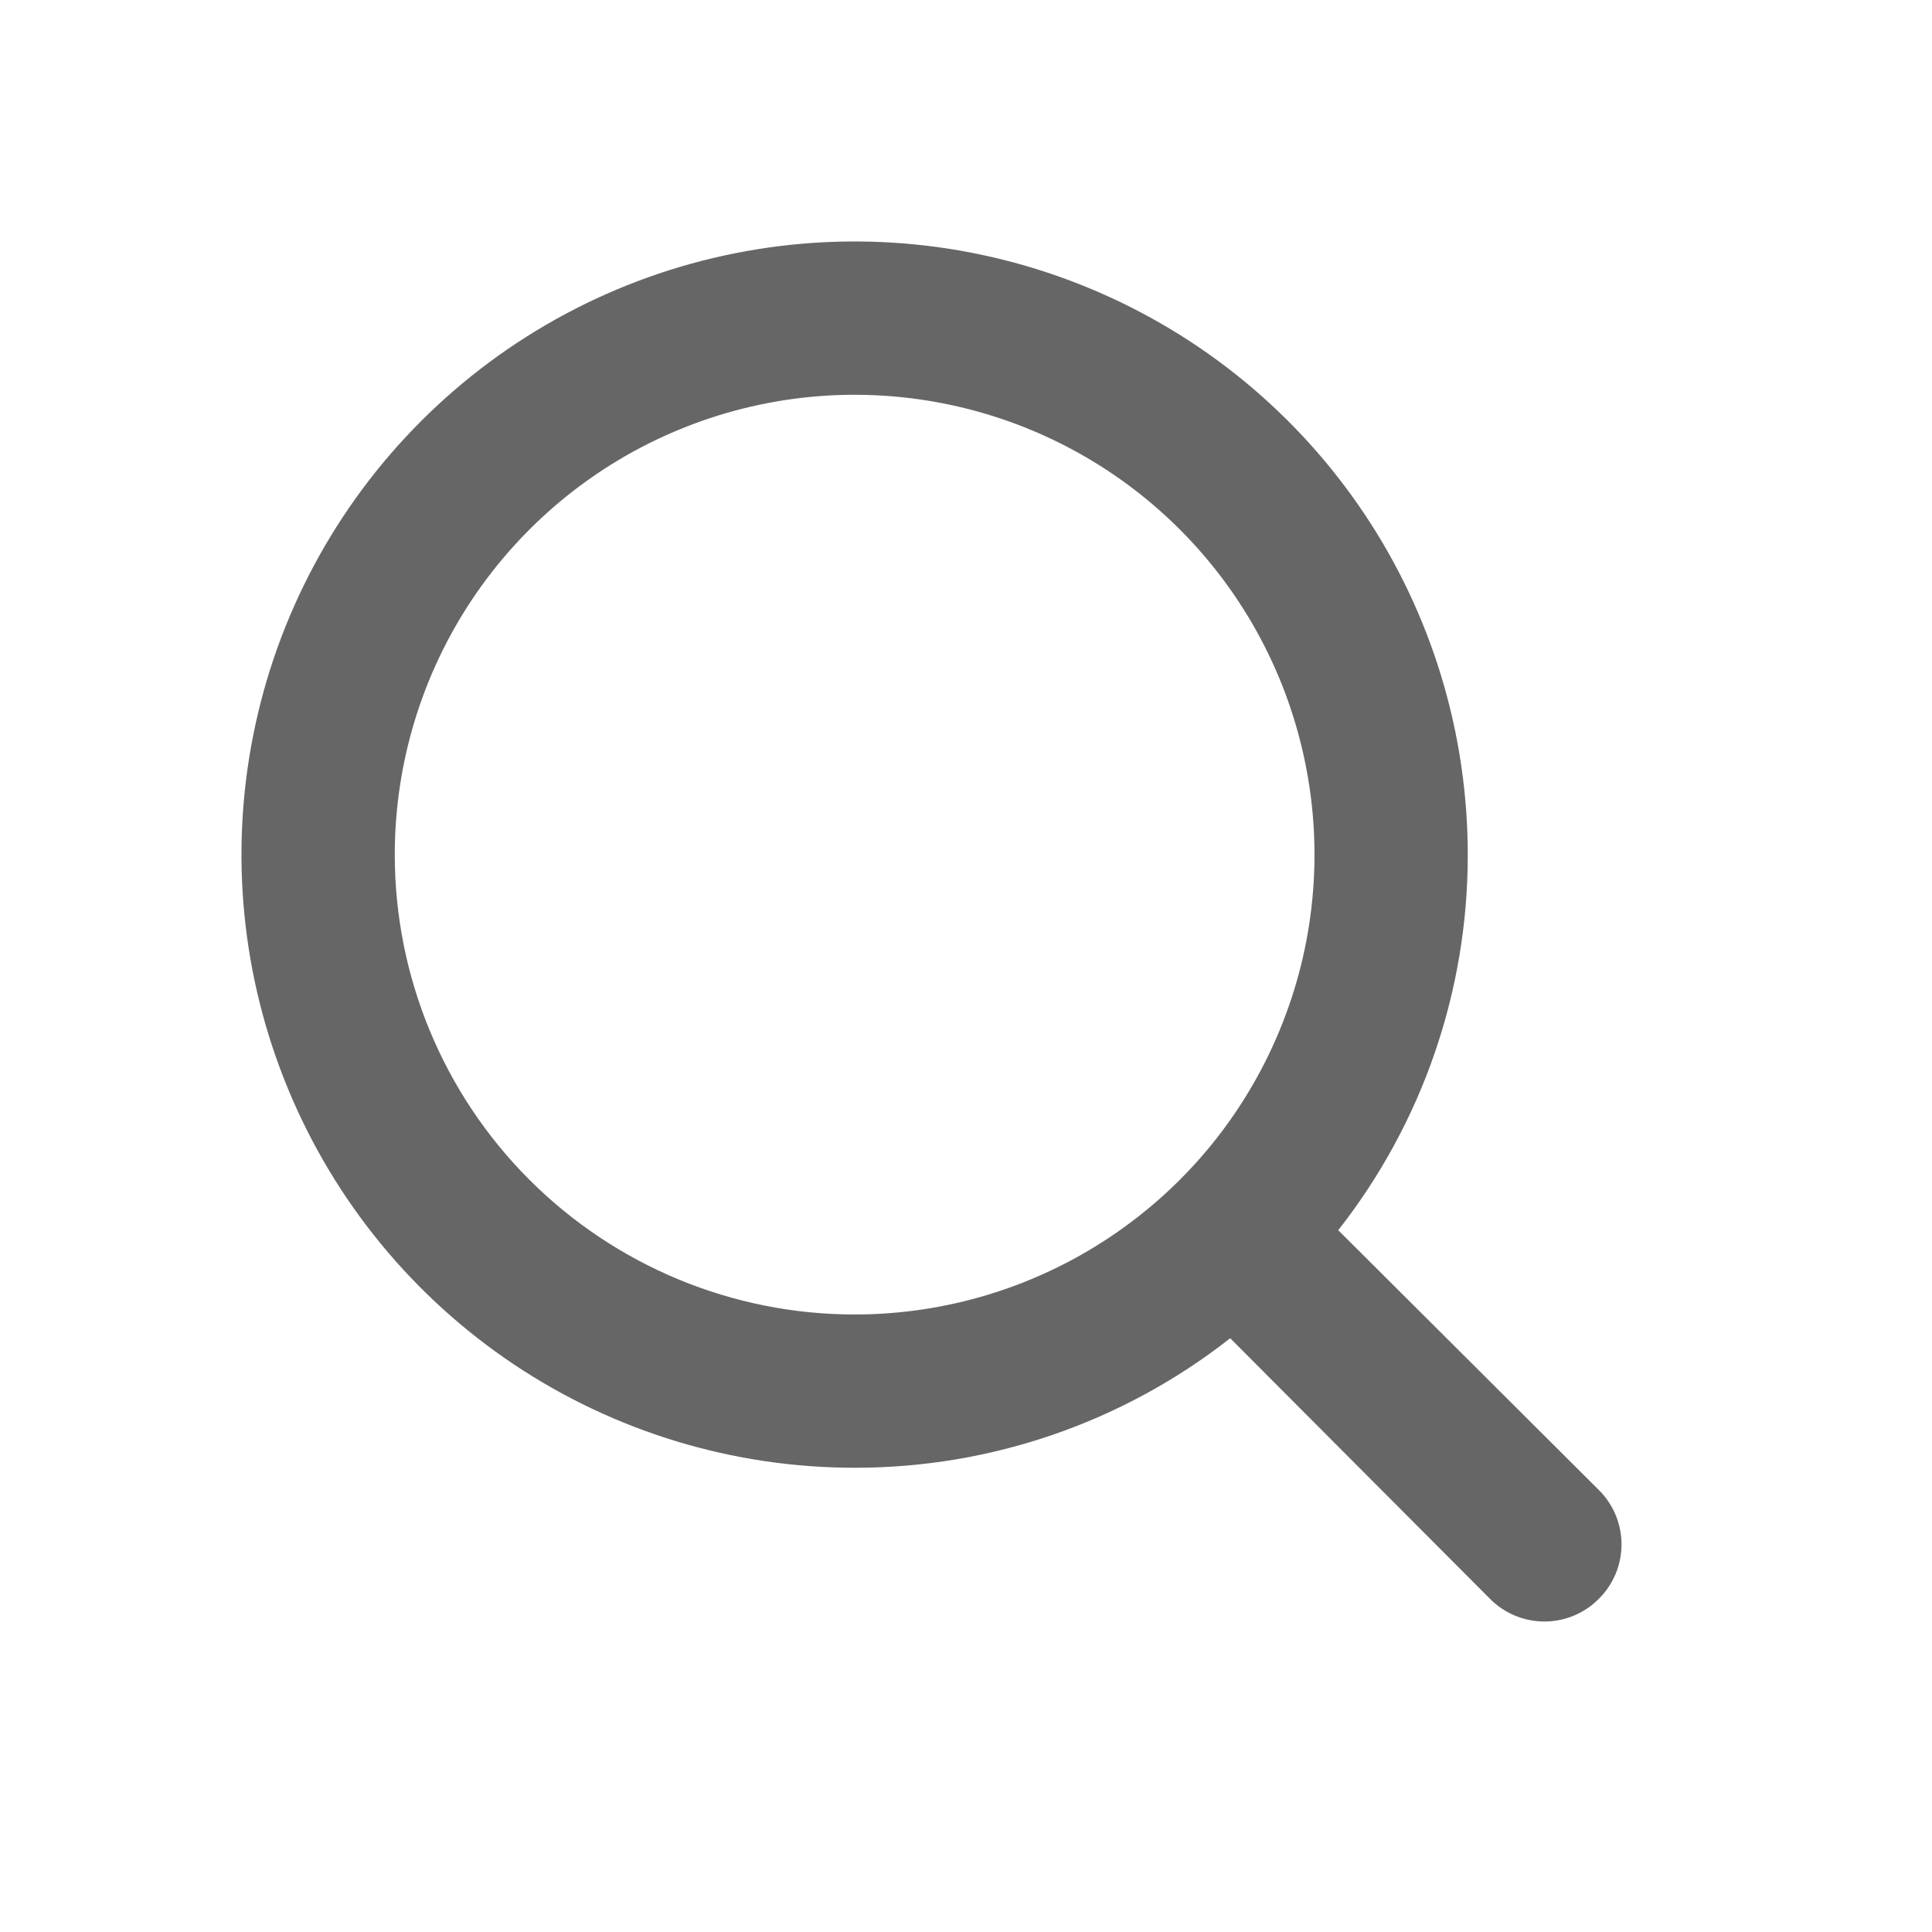
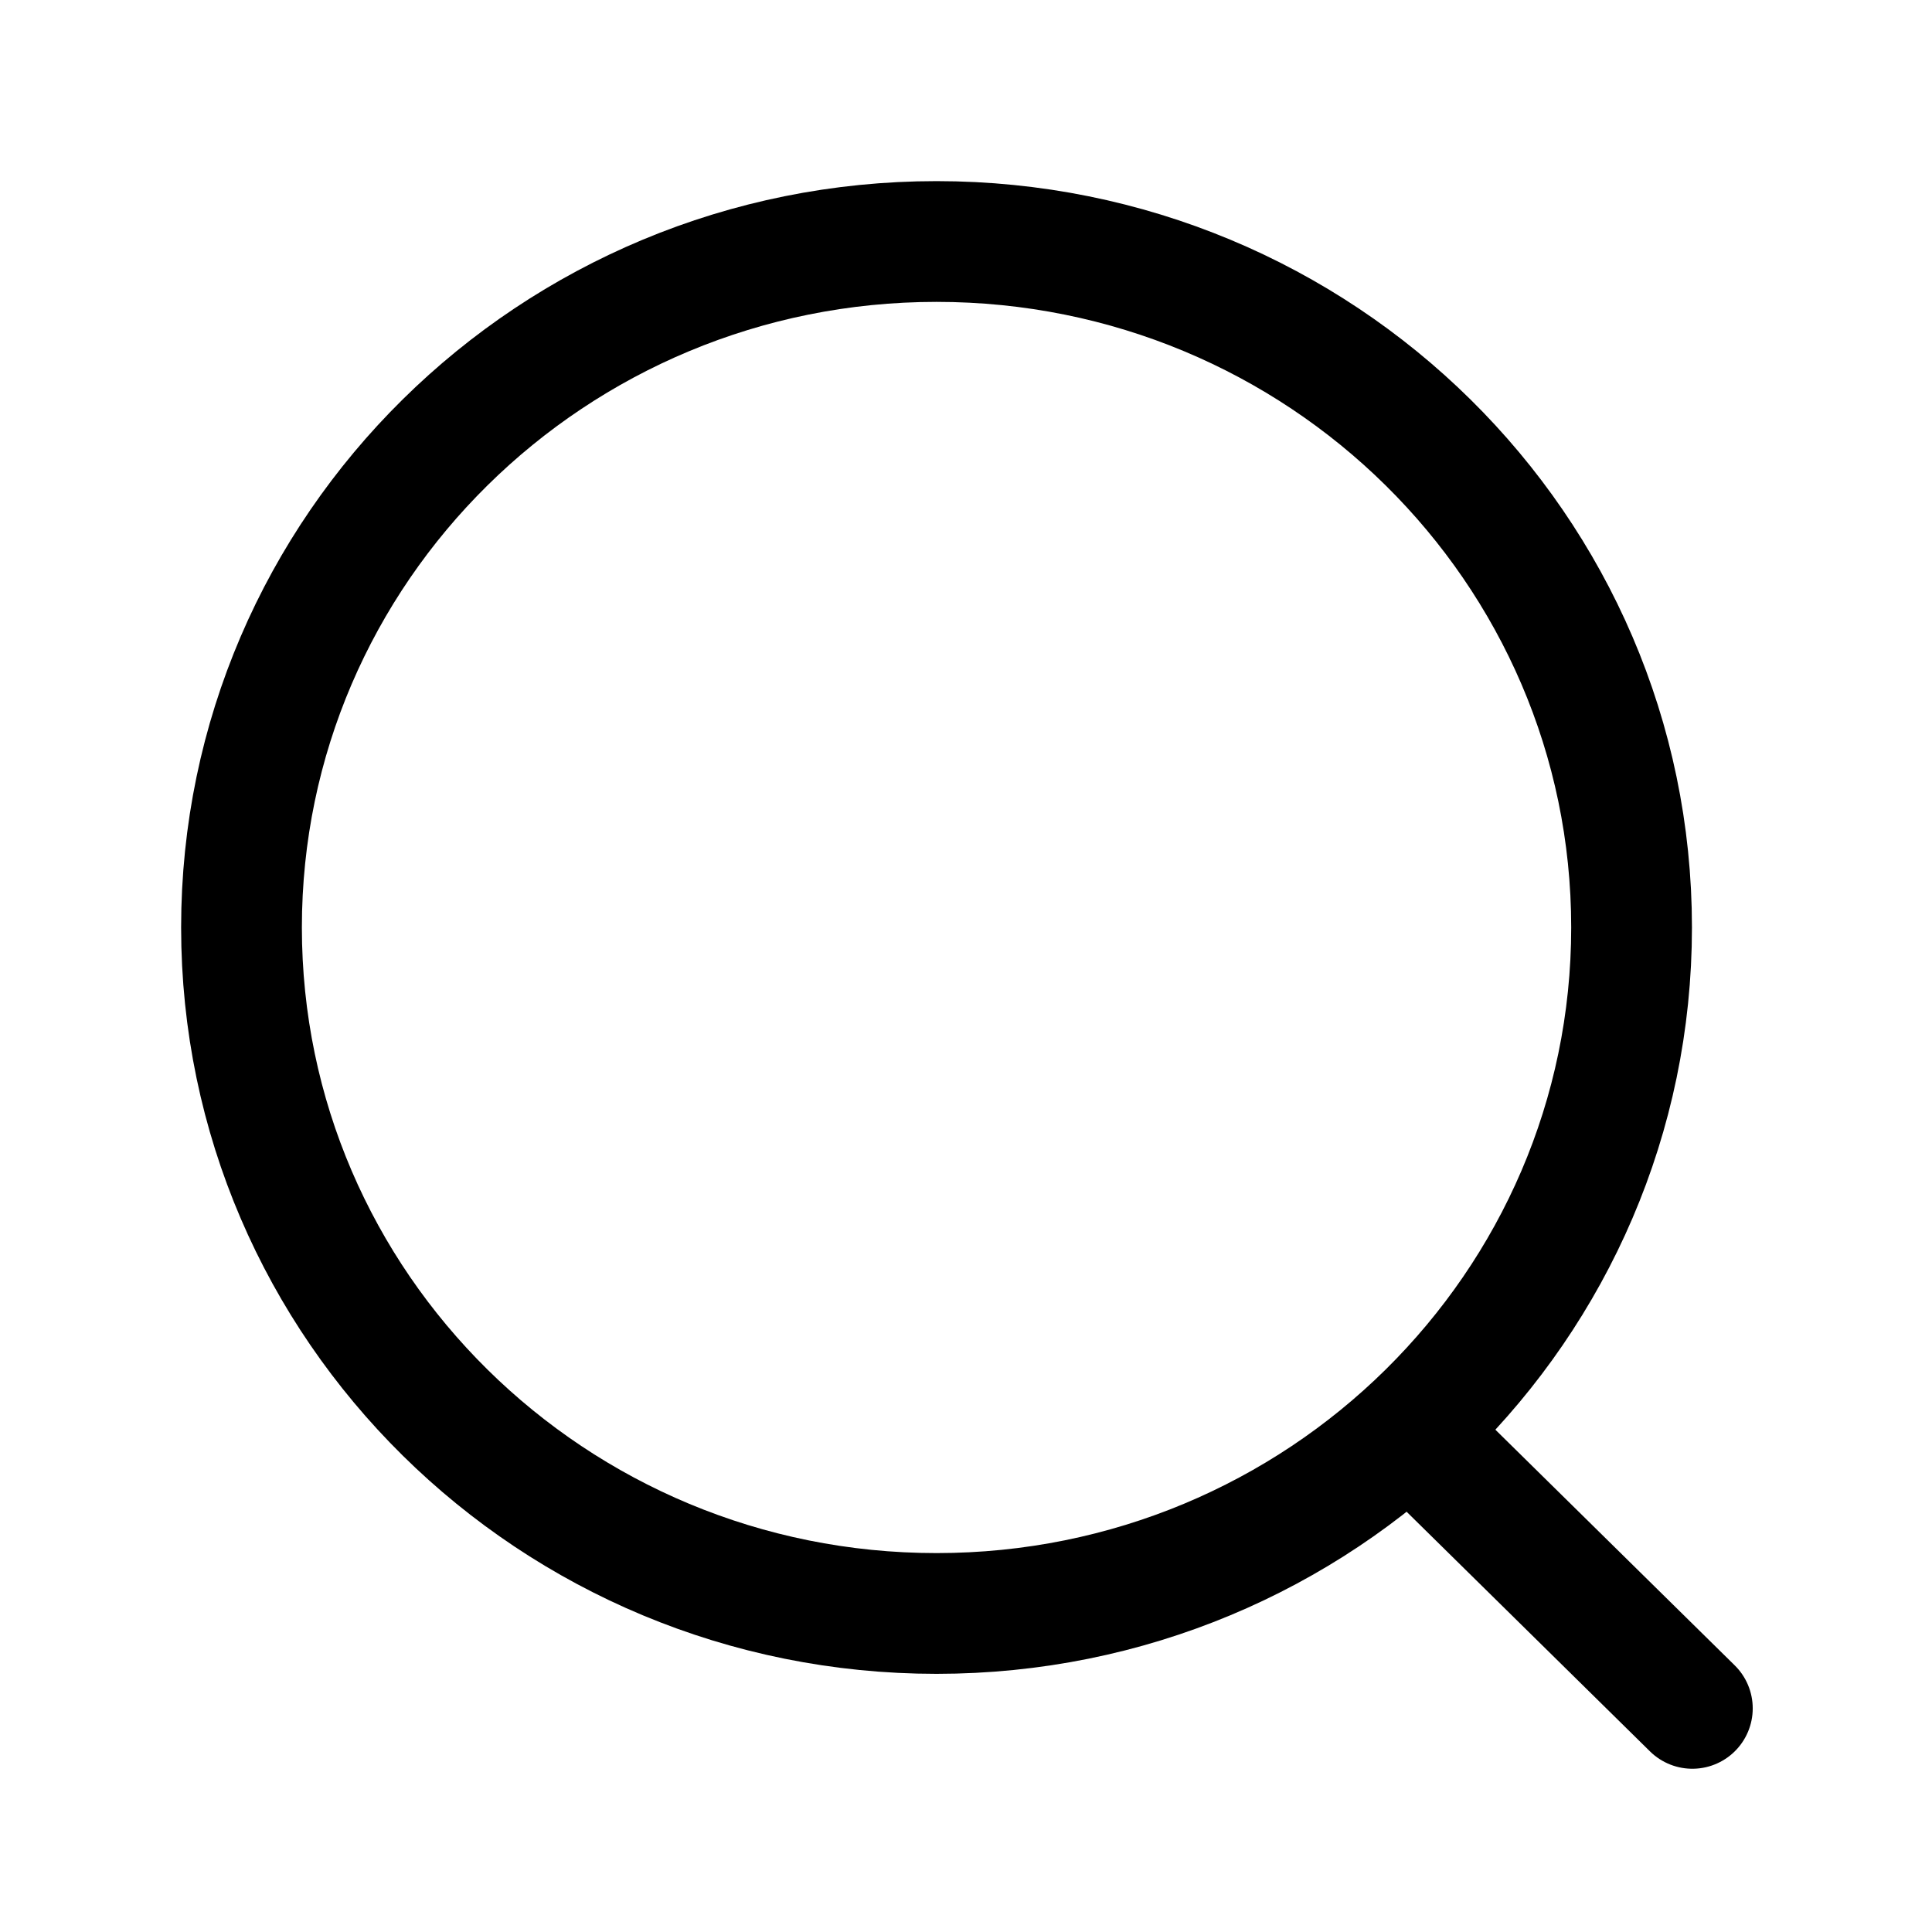
<svg xmlns="http://www.w3.org/2000/svg" width="24" height="24" viewBox="0 0 24 24" fill="none">
-   <path d="M19.861 18.509L16.624 15.282C17.669 13.951 18.235 12.308 18.233 10.617C18.233 9.11 17.787 7.638 16.95 6.385C16.113 5.133 14.923 4.156 13.531 3.58C12.14 3.003 10.608 2.852 9.131 3.146C7.653 3.44 6.296 4.166 5.231 5.231C4.166 6.296 3.44 7.653 3.146 9.131C2.852 10.608 3.003 12.14 3.58 13.531C4.156 14.923 5.133 16.113 6.385 16.95C7.638 17.787 9.11 18.233 10.617 18.233C12.308 18.235 13.951 17.669 15.282 16.624L18.509 19.861C18.598 19.951 18.703 20.021 18.819 20.07C18.935 20.118 19.06 20.143 19.185 20.143C19.311 20.143 19.435 20.118 19.551 20.07C19.667 20.021 19.773 19.951 19.861 19.861C19.951 19.773 20.021 19.667 20.07 19.551C20.118 19.435 20.143 19.311 20.143 19.185C20.143 19.06 20.118 18.935 20.07 18.819C20.021 18.703 19.951 18.598 19.861 18.509ZM4.904 10.617C4.904 9.487 5.239 8.382 5.867 7.443C6.495 6.504 7.387 5.771 8.431 5.339C9.474 4.907 10.623 4.793 11.731 5.014C12.839 5.234 13.857 5.778 14.656 6.577C15.455 7.376 15.999 8.394 16.219 9.502C16.44 10.61 16.327 11.759 15.894 12.803C15.462 13.847 14.73 14.739 13.79 15.366C12.851 15.994 11.746 16.329 10.617 16.329C9.102 16.329 7.649 15.727 6.577 14.656C5.506 13.585 4.904 12.132 4.904 10.617Z" fill="#666666" />
+   <path d="M11.634 20.043C16.403 20.043 20.268 16.228 20.268 11.521C20.268 6.815 16.403 3 11.634 3C6.866 3 3 6.815 3 11.521C3 16.228 6.866 20.043 11.634 20.043Z" stroke="black" stroke-width="1.5" stroke-linecap="round" stroke-linejoin="round" />
+   <path d="M17.639 17.89L21.023 21.222" stroke="black" stroke-width="1.5" stroke-linecap="round" stroke-linejoin="round" />
</svg>
